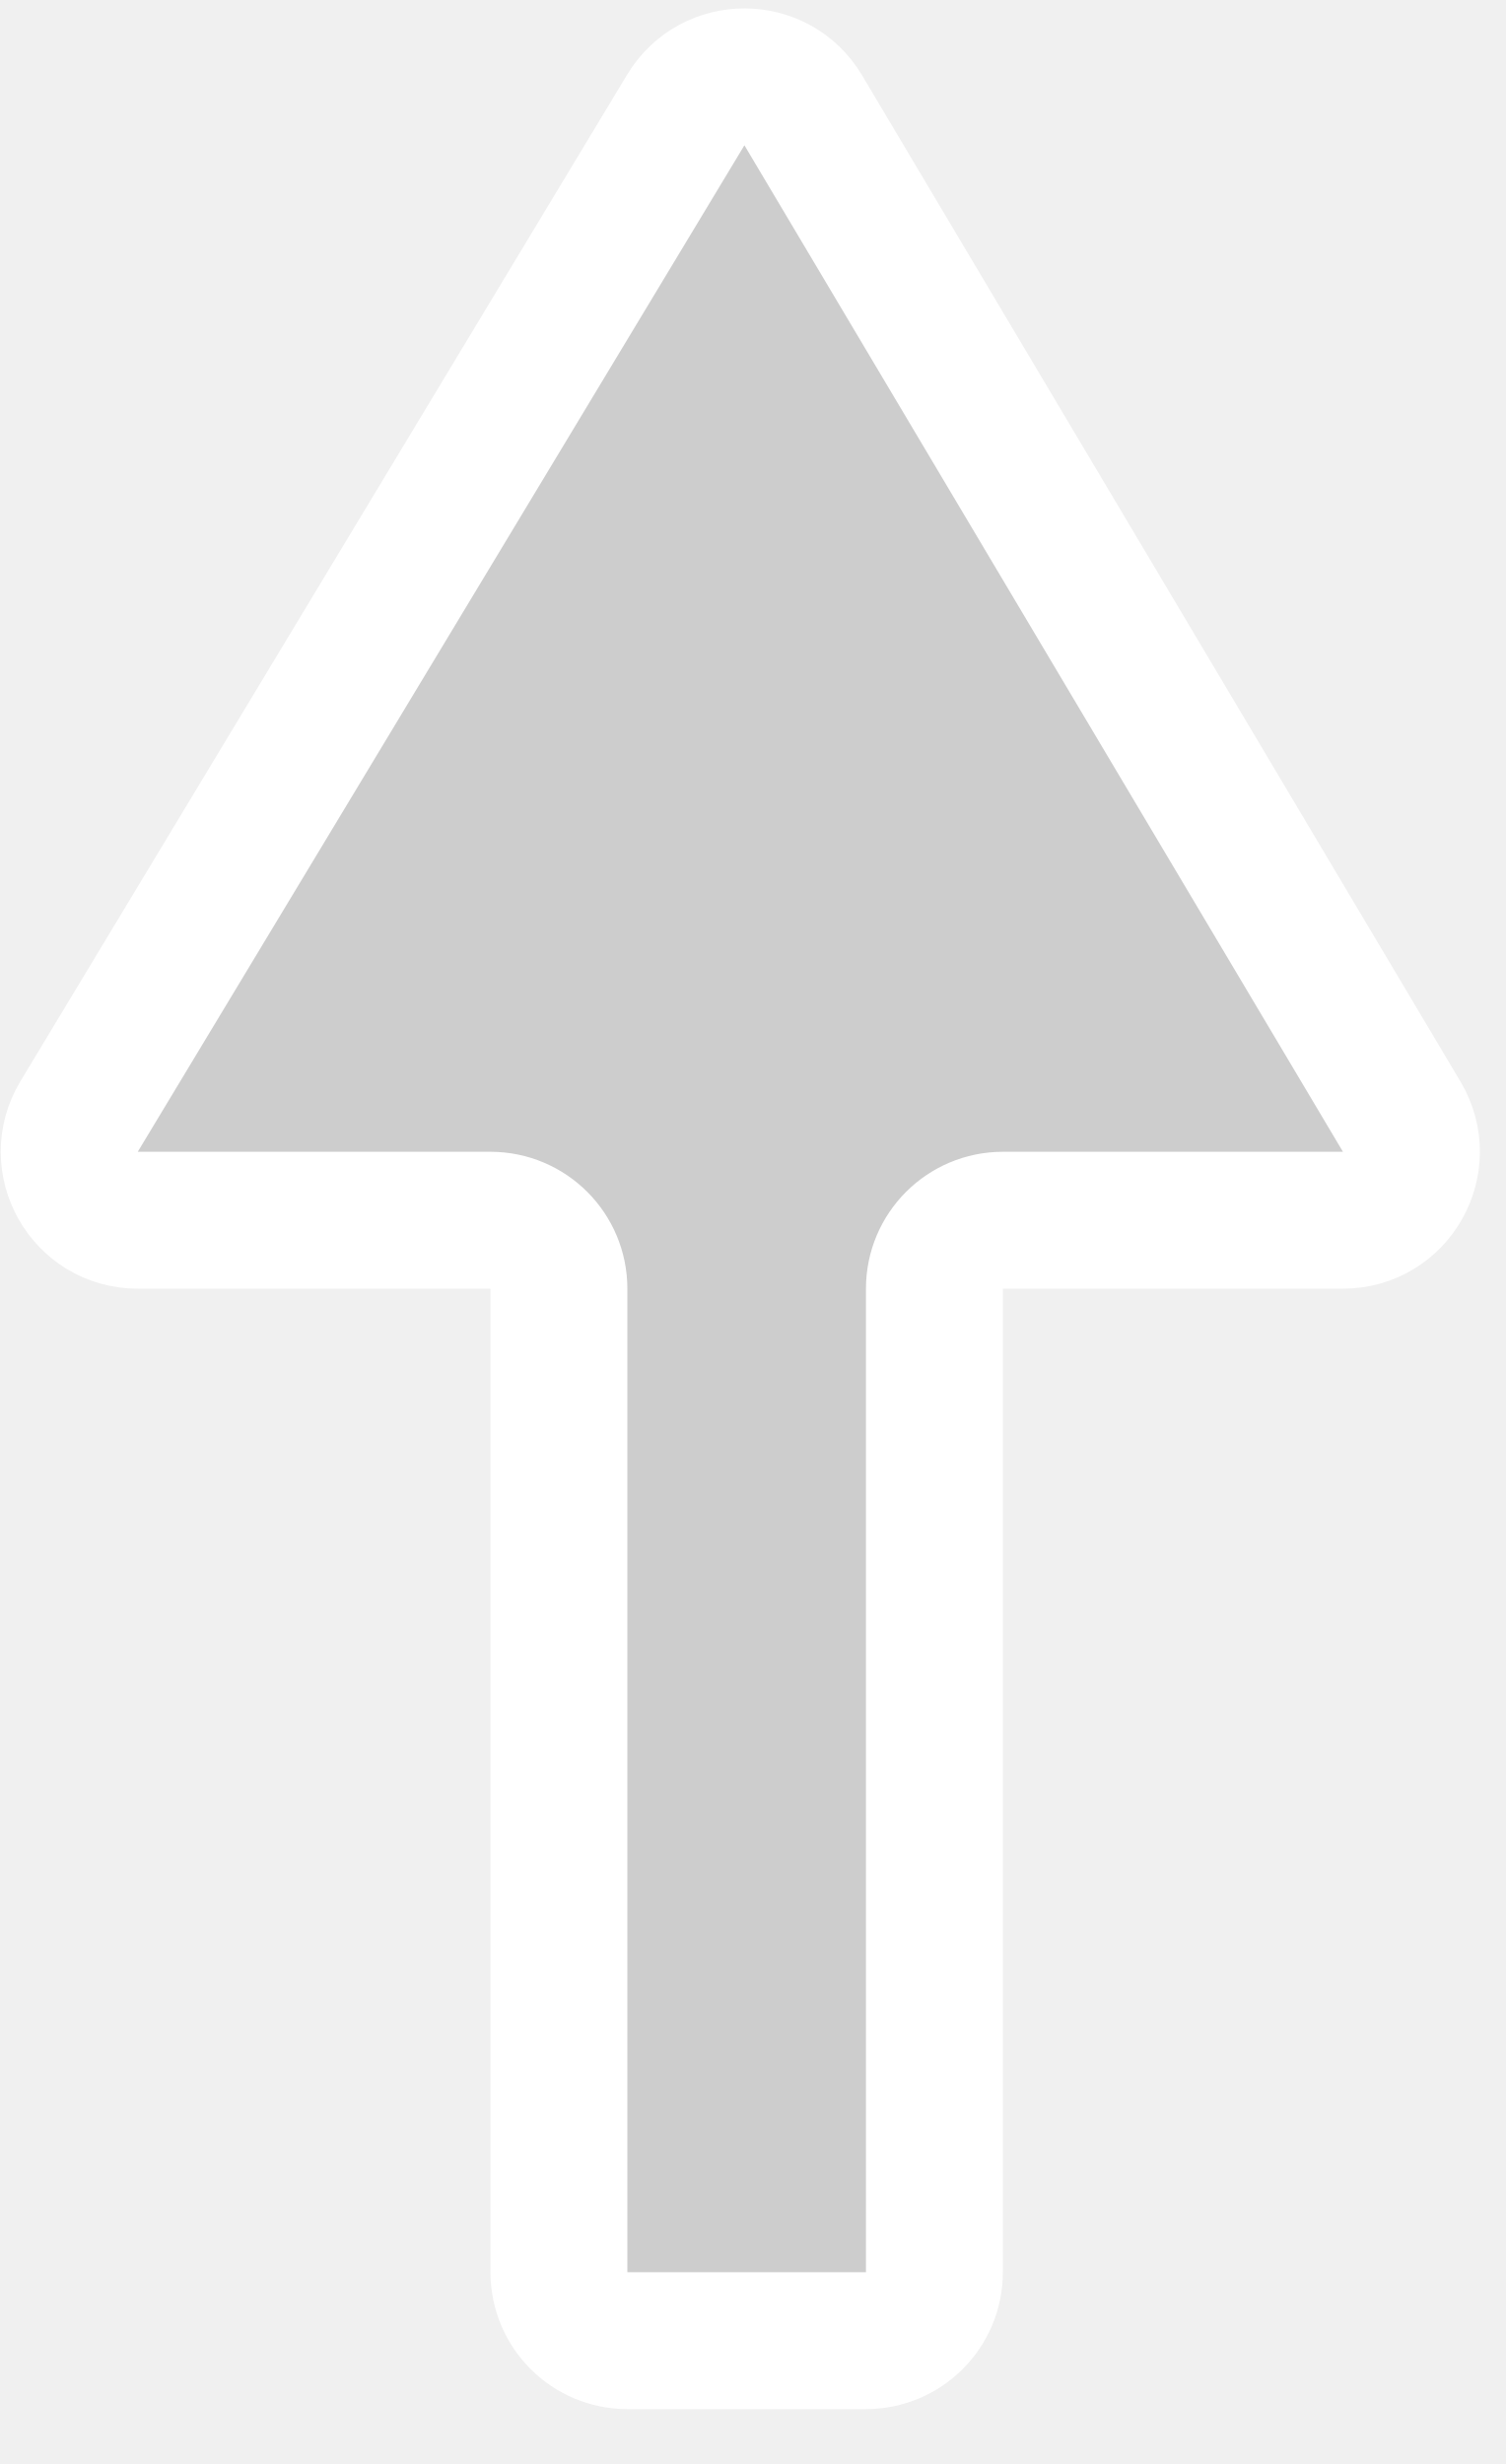
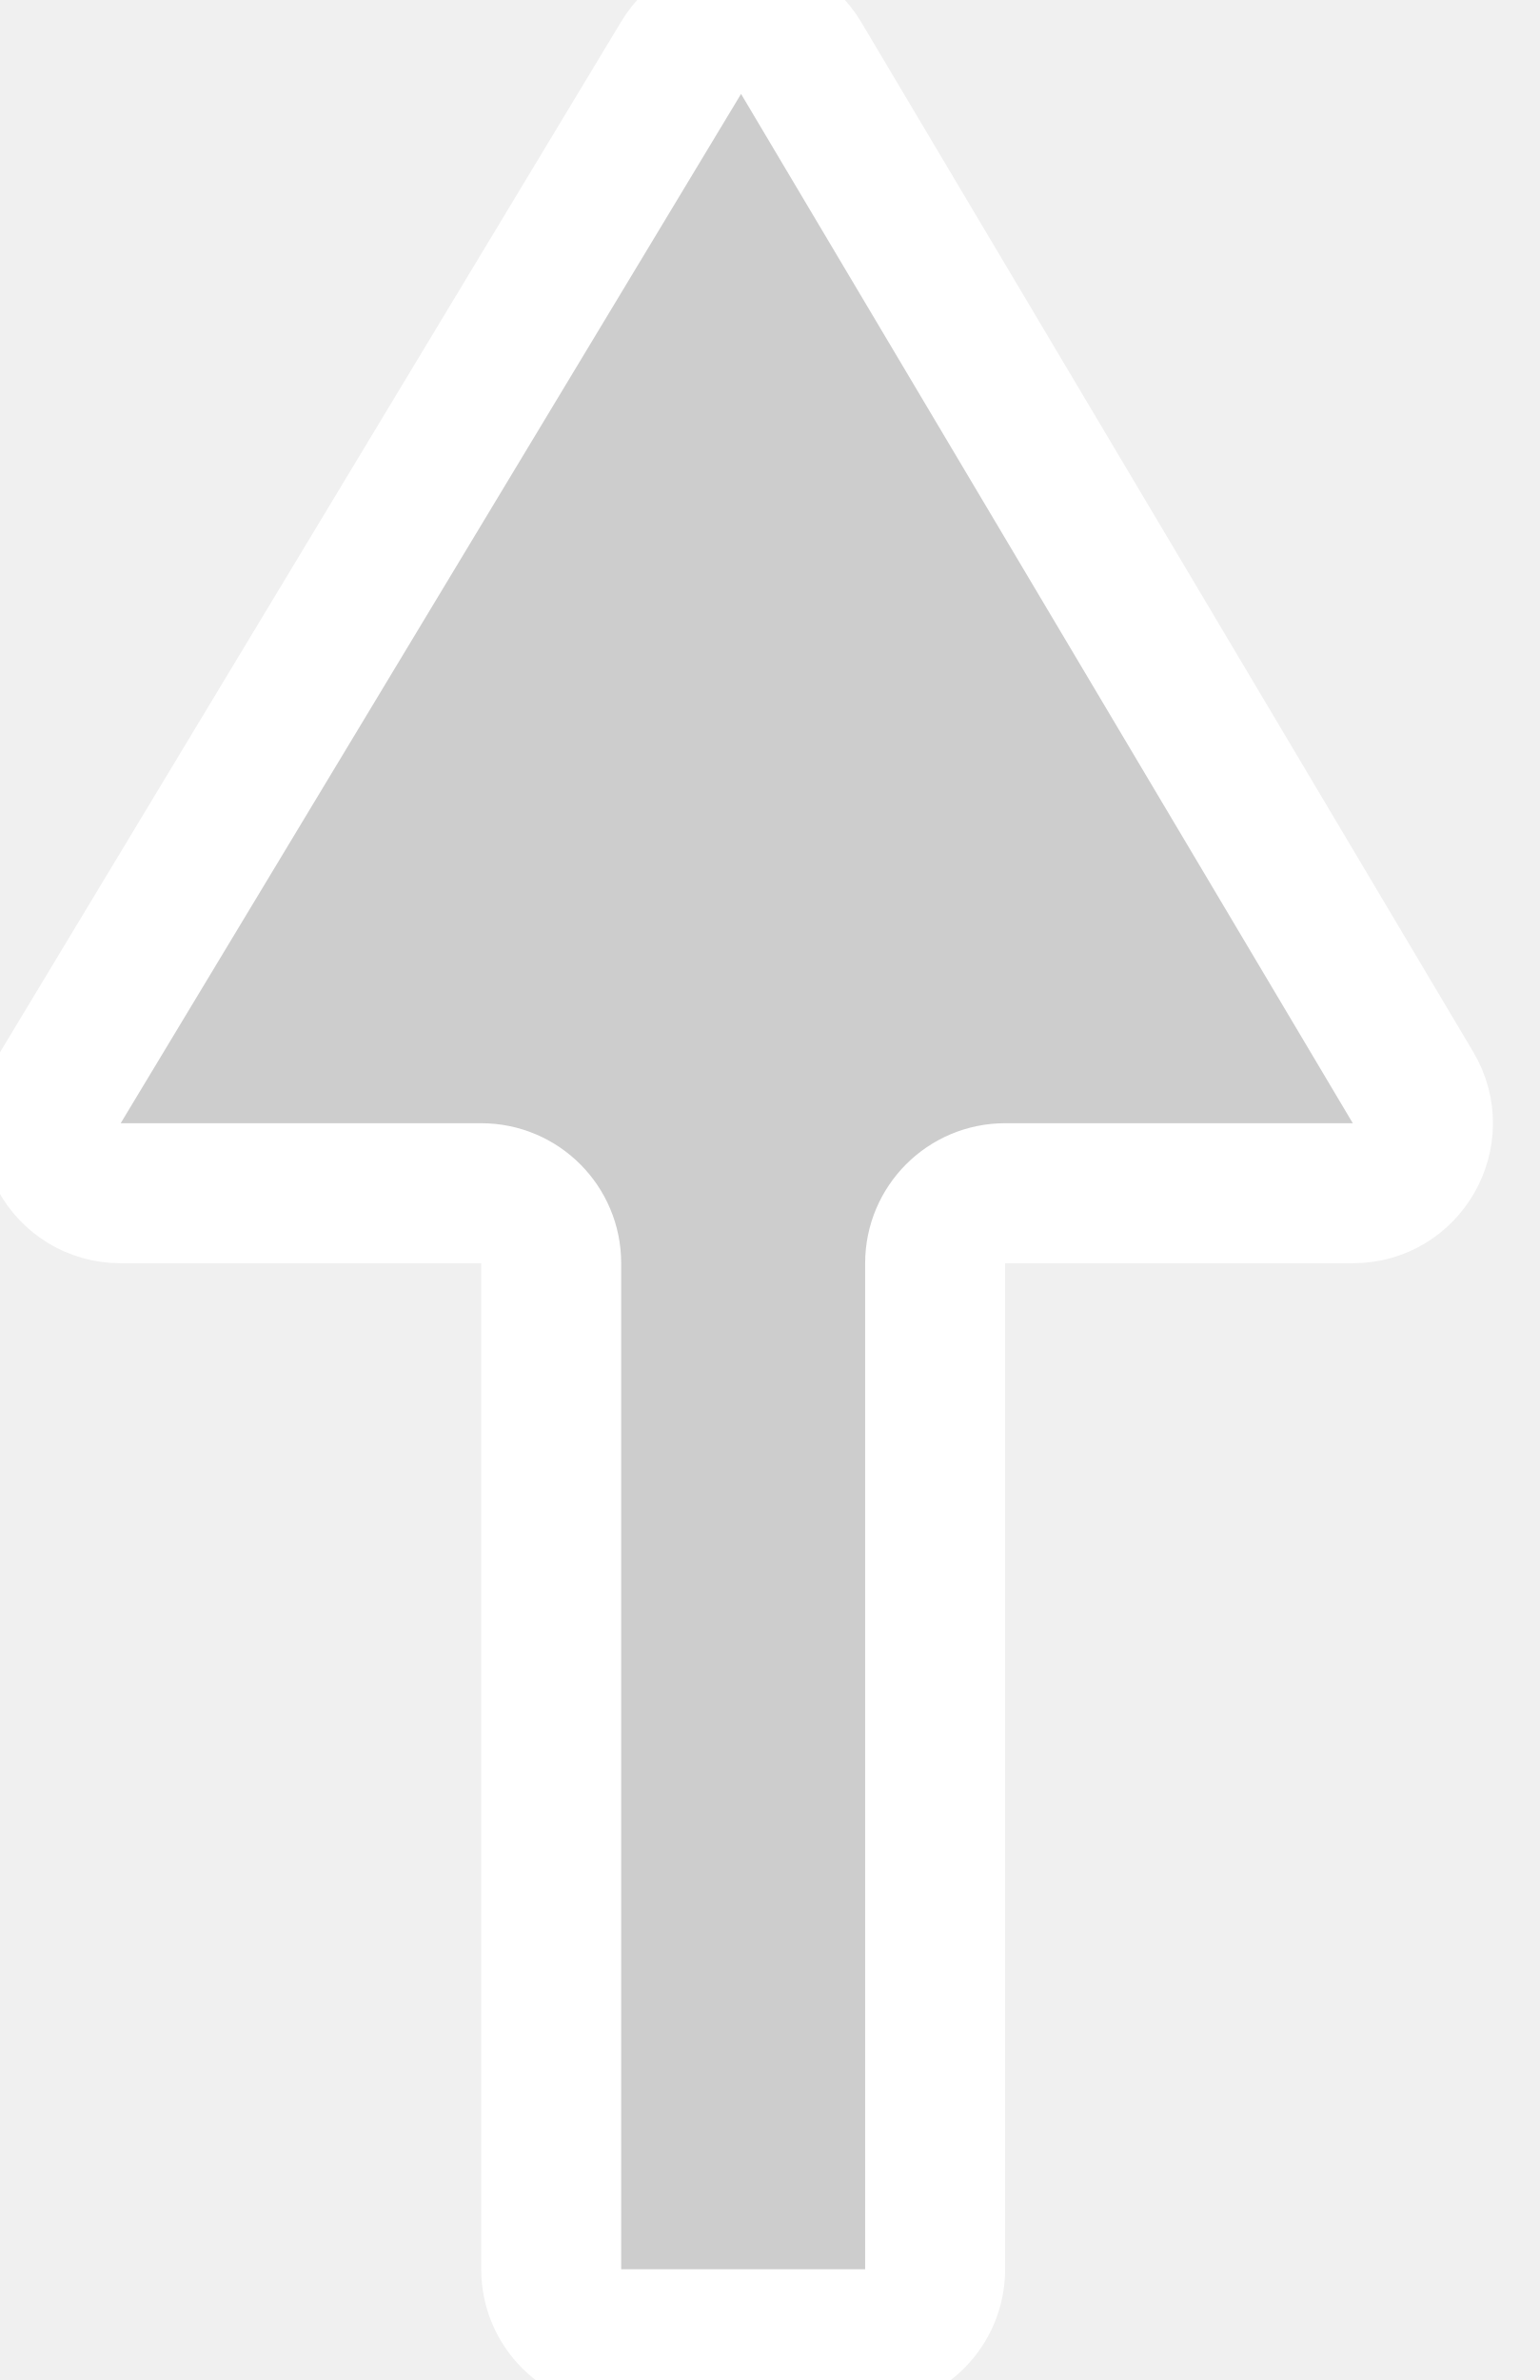
- <svg xmlns="http://www.w3.org/2000/svg" width="11" height="18" viewBox="0 0 11 18" fill="none">
-   <path d="M3.583 8.914C3.859 8.914 4.083 9.138 4.083 9.414V16.599C4.083 16.875 4.307 17.099 4.583 17.099H6.326C6.602 17.099 6.826 16.875 6.826 16.599V9.414C6.826 9.138 7.05 8.914 7.326 8.914H9.81C10.198 8.914 10.438 8.492 10.24 8.158L5.868 0.806C5.675 0.481 5.205 0.48 5.01 0.803L0.578 8.156C0.377 8.489 0.617 8.914 1.006 8.914H3.583Z" fill="#CDCDCD" />
-   <path d="M3.583 8.914C3.859 8.914 4.083 9.138 4.083 9.414V16.599C4.083 16.875 4.307 17.099 4.583 17.099H6.326C6.602 17.099 6.826 16.875 6.826 16.599V9.414C6.826 9.138 7.05 8.914 7.326 8.914H9.81C10.198 8.914 10.438 8.492 10.24 8.158L5.868 0.806C5.675 0.481 5.205 0.48 5.01 0.803L0.578 8.156C0.377 8.489 0.617 8.914 1.006 8.914H3.583Z" stroke="white" />
+ <svg xmlns="http://www.w3.org/2000/svg" width="11" height="17" viewBox="0 0 11 17" fill="none">
+   <path d="M3.438 8.523C3.715 8.523 3.938 8.747 3.938 9.023V16.209C3.938 16.485 4.162 16.709 4.438 16.709H6.181C6.458 16.709 6.681 16.485 6.681 16.209V9.023C6.681 8.747 6.905 8.523 7.181 8.523H9.666C10.053 8.523 10.294 8.101 10.095 7.768L5.724 0.415C5.531 0.09 5.061 0.089 4.866 0.413L0.434 7.765C0.233 8.098 0.473 8.523 0.862 8.523H3.438Z" fill="#CDCDCD" />
+   <path d="M3.438 8.523C3.715 8.523 3.938 8.747 3.938 9.023V16.209C3.938 16.485 4.162 16.709 4.438 16.709H6.181C6.458 16.709 6.681 16.485 6.681 16.209V9.023C6.681 8.747 6.905 8.523 7.181 8.523H9.666C10.053 8.523 10.294 8.101 10.095 7.768L5.724 0.415C5.531 0.09 5.061 0.089 4.866 0.413L0.434 7.765C0.233 8.098 0.473 8.523 0.862 8.523H3.438Z" stroke="white" />
</svg>
